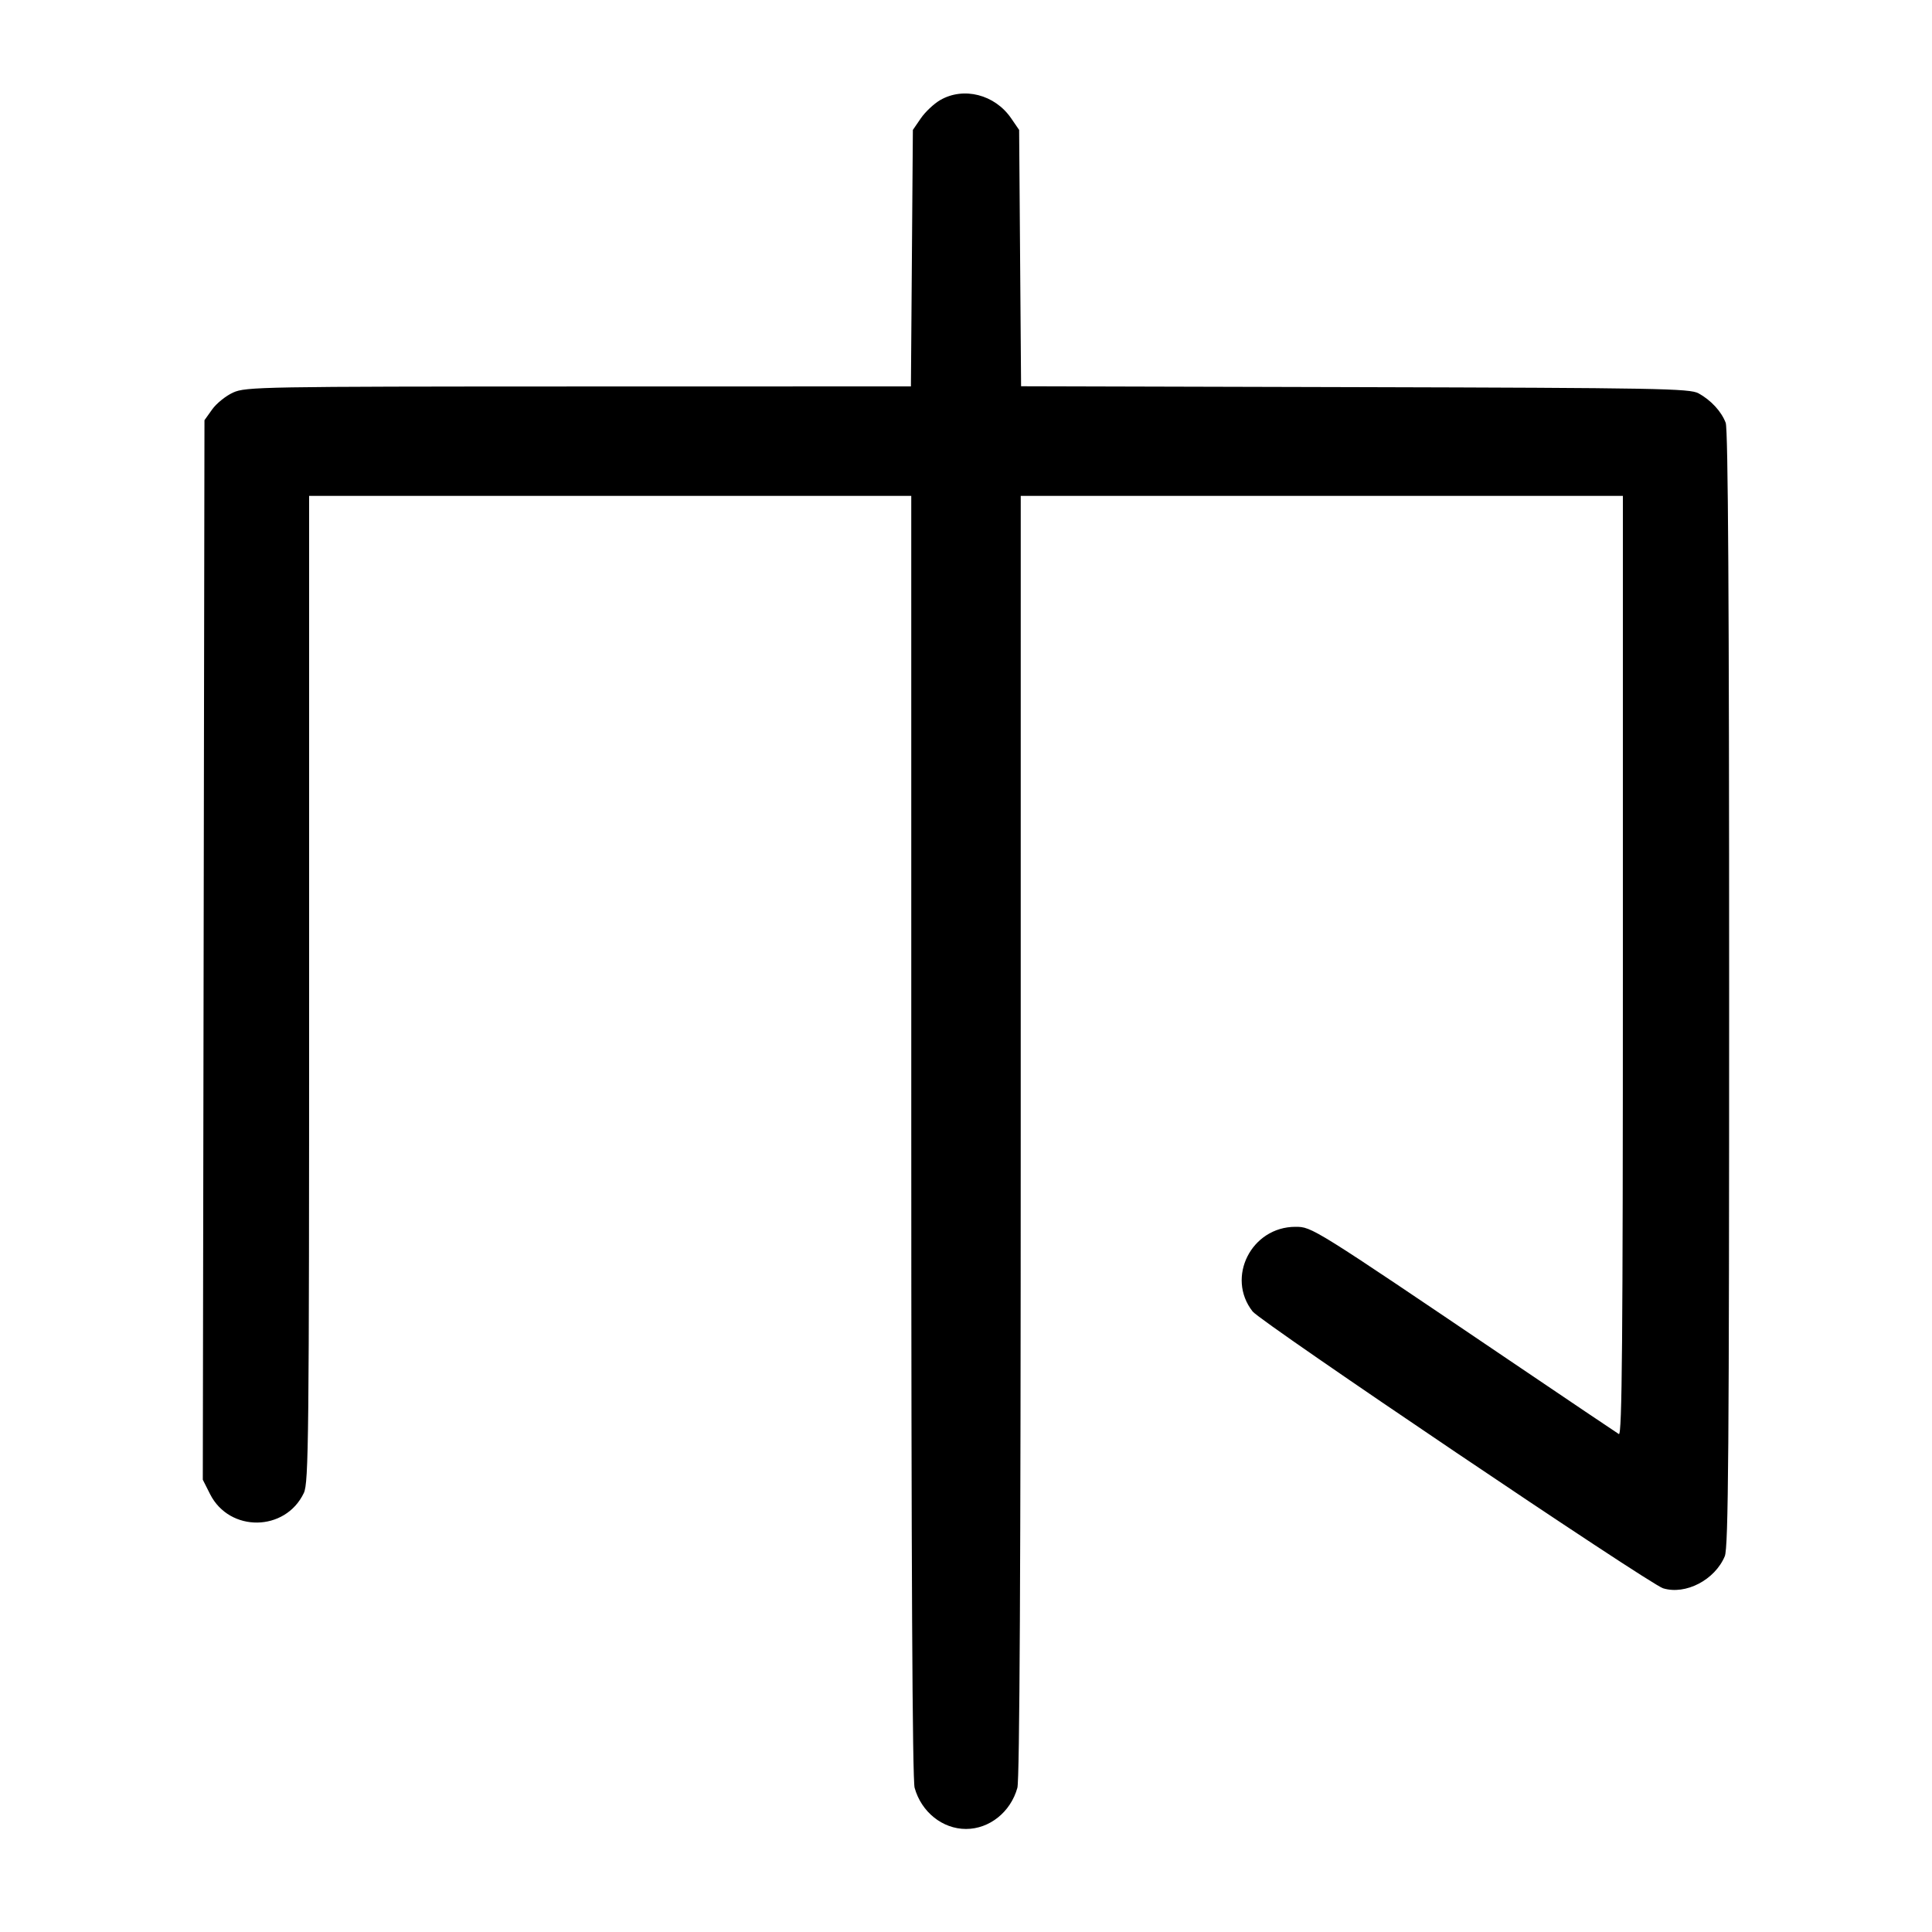
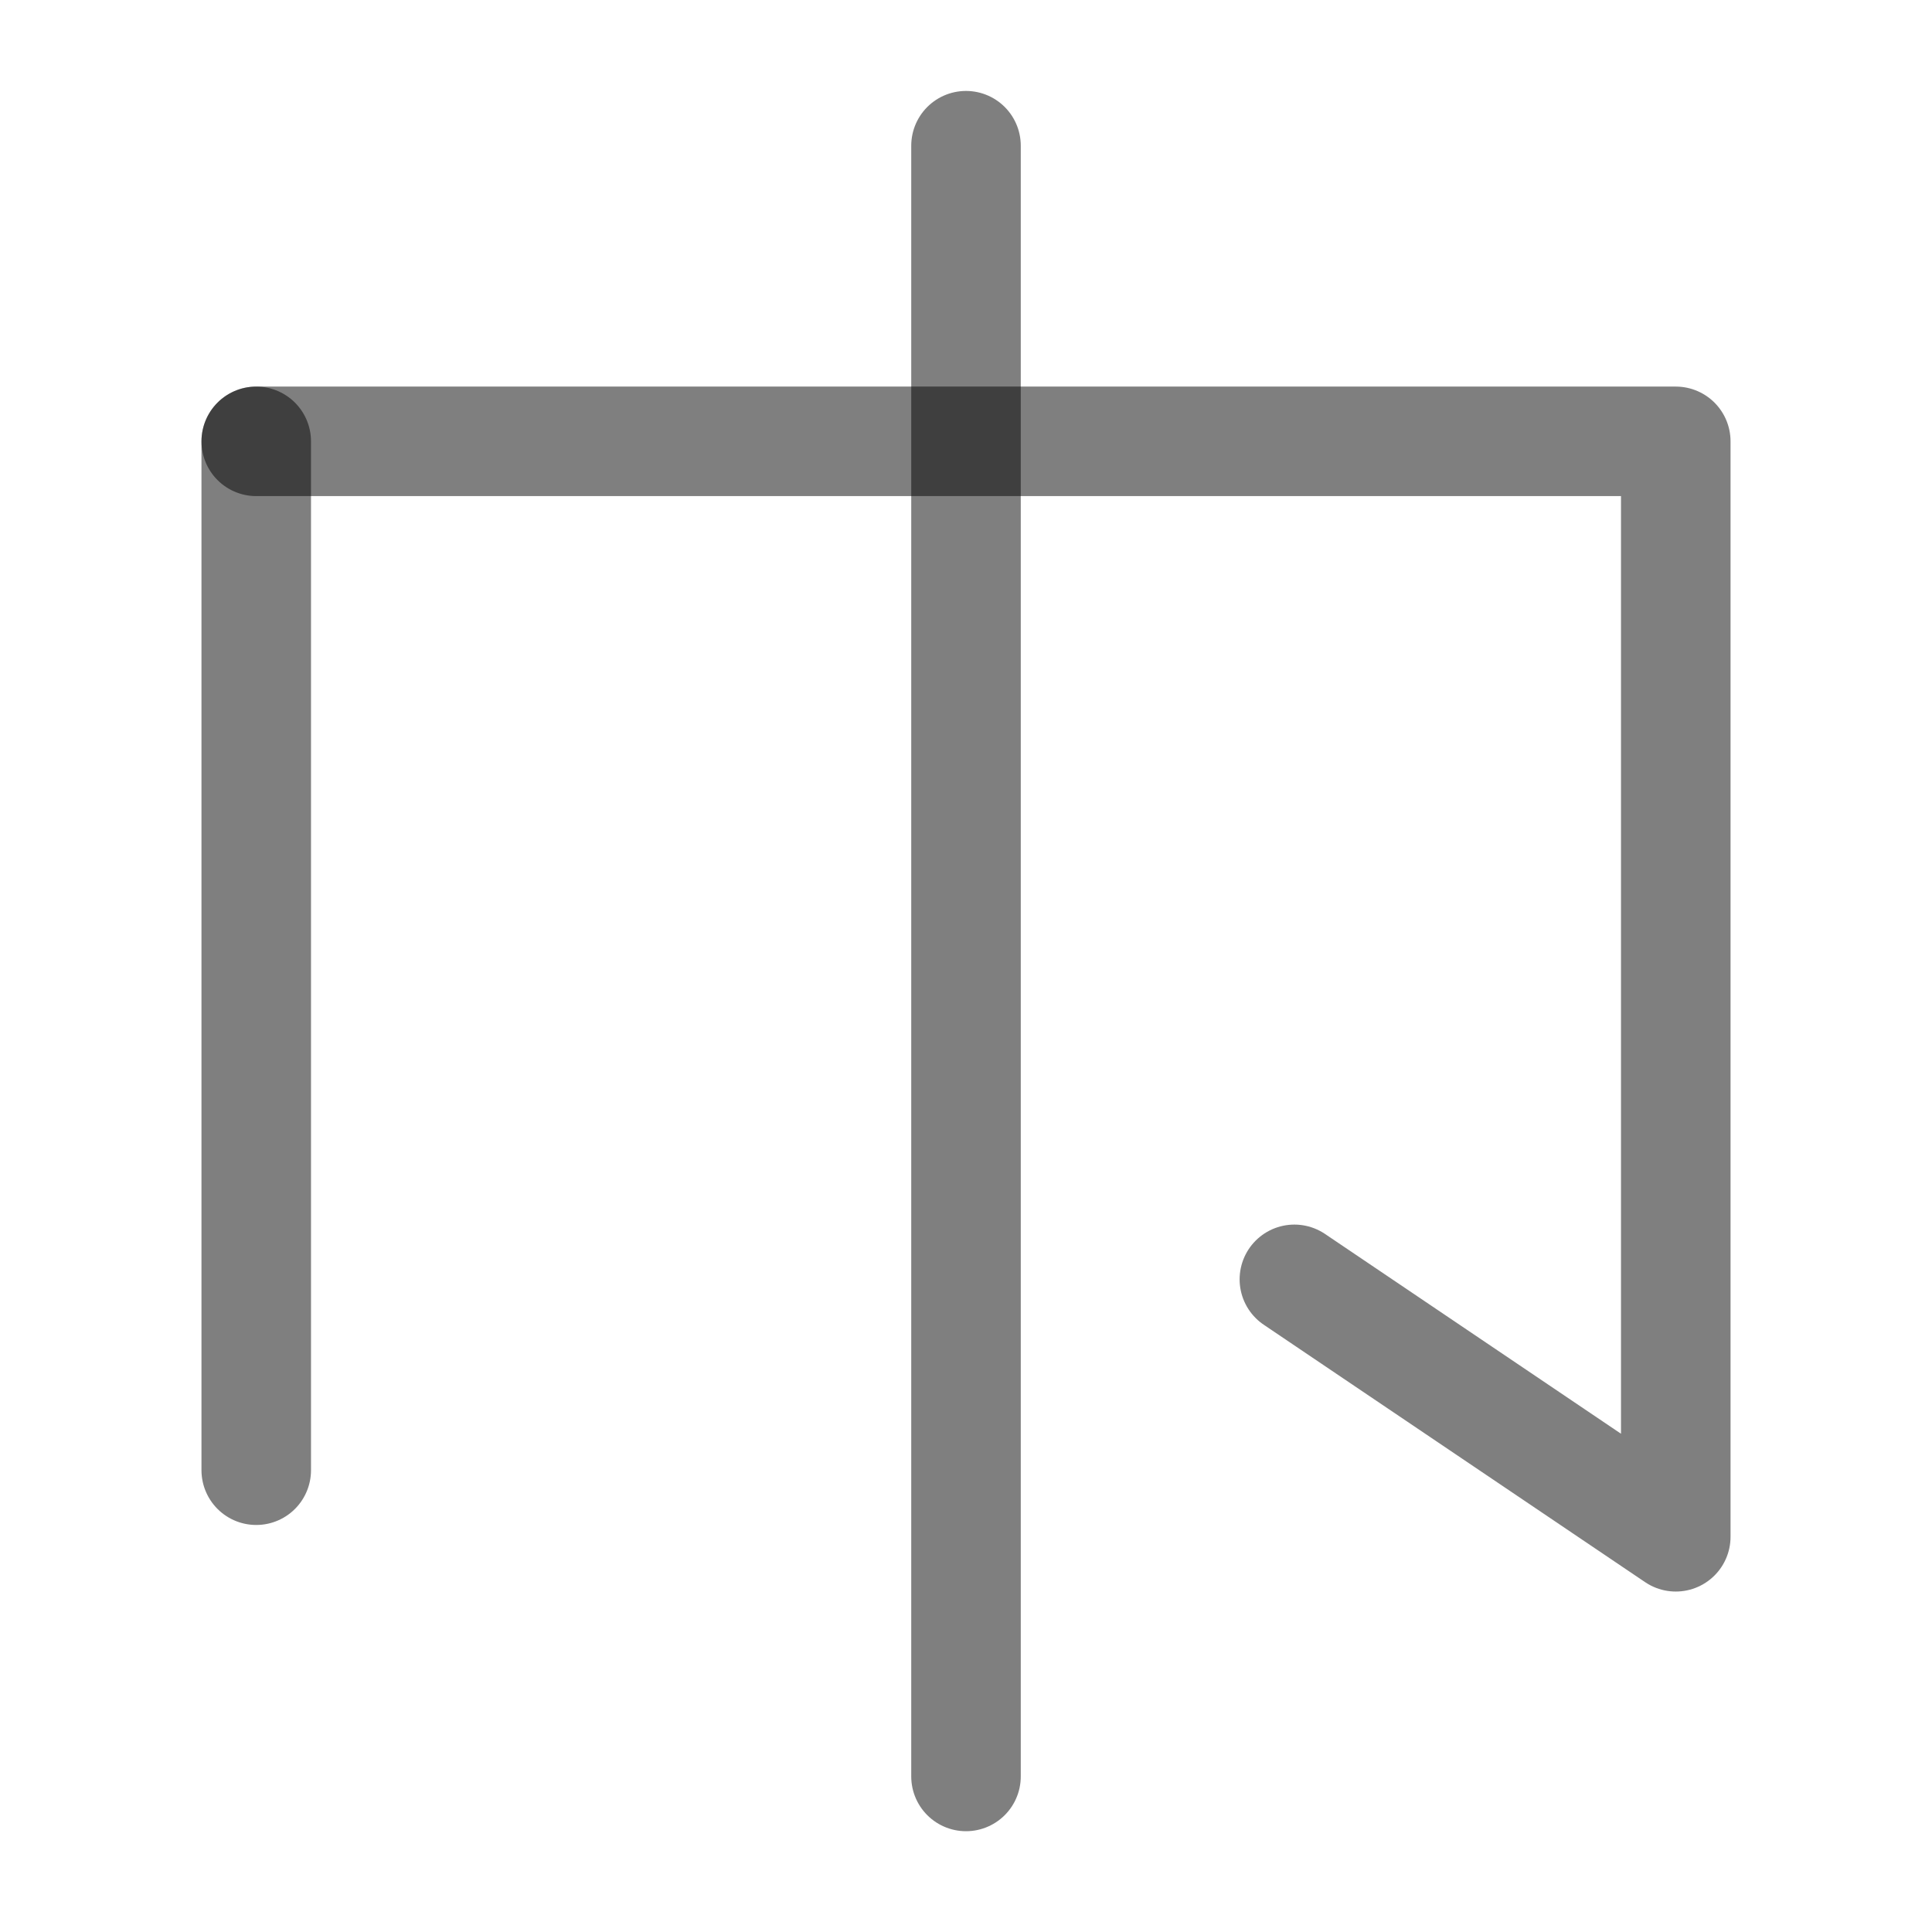
- <svg xmlns="http://www.w3.org/2000/svg" width="1000" height="1000" viewBox="0 0 1000 1000" version="1.1" id="svg5">
-   <path d="M486.619 51.822 C 483.384 53.698,478.884 57.937,476.619 61.242 L 472.500 67.250 471.995 133.625 L 471.490 200.000 299.495 200.037 C 135.367 200.072,127.188 200.215,120.668 203.176 C 116.911 204.882,112.036 208.803,109.835 211.889 L 105.833 217.500 105.402 491.701 L 104.971 765.901 108.735 773.360 C 118.777 793.256,147.709 792.898,157.265 772.759 C 159.763 767.495,160.000 744.919,160.000 511.831 L 160.000 256.667 315.833 256.667 L 471.667 256.667 471.676 587.917 C 471.682 810.634,472.249 921.197,473.407 925.365 C 476.885 937.891,487.841 946.667,500.000 946.667 C 512.159 946.667,523.115 937.891,526.593 925.365 C 527.751 921.197,528.318 810.634,528.324 587.917 L 528.333 256.667 684.167 256.667 L 840.000 256.667 840.000 500.098 C 840.000 694.405,839.580 743.276,837.917 742.269 C 836.771 741.576,811.458 724.525,781.667 704.378 C 679.268 635.129,679.061 635.000,670.529 635.000 C 647.715 635.000,634.478 661.174,648.364 678.827 C 652.758 684.413,853.665 819.902,860.801 822.092 C 872.450 825.667,887.611 817.791,892.748 805.496 C 894.610 801.040,895.000 750.180,895.000 511.829 C 895.000 311.684,894.457 222.116,893.222 218.858 C 890.993 212.974,885.645 207.166,879.167 203.592 C 874.620 201.083,858.500 200.792,701.338 200.379 L 528.509 199.925 528.005 133.587 L 527.500 67.250 523.362 61.214 C 514.925 48.907,498.764 44.776,486.619 51.822 " stroke="none" fill-rule="evenodd" fill="#000000" />
+ <svg xmlns="http://www.w3.org/2000/svg" width="1000" height="1000" viewBox="0 0 264.583 264.583" version="1.1" id="svg5">
+   <defs id="defs2" />
+   <path style="fill:#000000;fill-opacity:1;stroke:#000000;stroke-width:15;stroke-linecap:round;stroke-linejoin:round;stroke-dasharray:none;stroke-opacity:0.5" d="M 35.091,60.441 V 201.341" id="path2437" />
+   <path style="fill:none;fill-opacity:1;stroke:#000000;stroke-width:15;stroke-linecap:round;stroke-linejoin:round;stroke-dasharray:none;stroke-opacity:0.5" d="m 35.091,60.441 194.402,-1e-6 V 210.458 l -52.23,-35.254" id="path2441" />
+   <path style="fill:#000000;fill-opacity:1;stroke:#000000;stroke-width:15;stroke-linecap:round;stroke-linejoin:round;stroke-dasharray:none;stroke-opacity:0.5" d="M 132.292,19.954 V 243.279" id="path31515" />
</svg>
